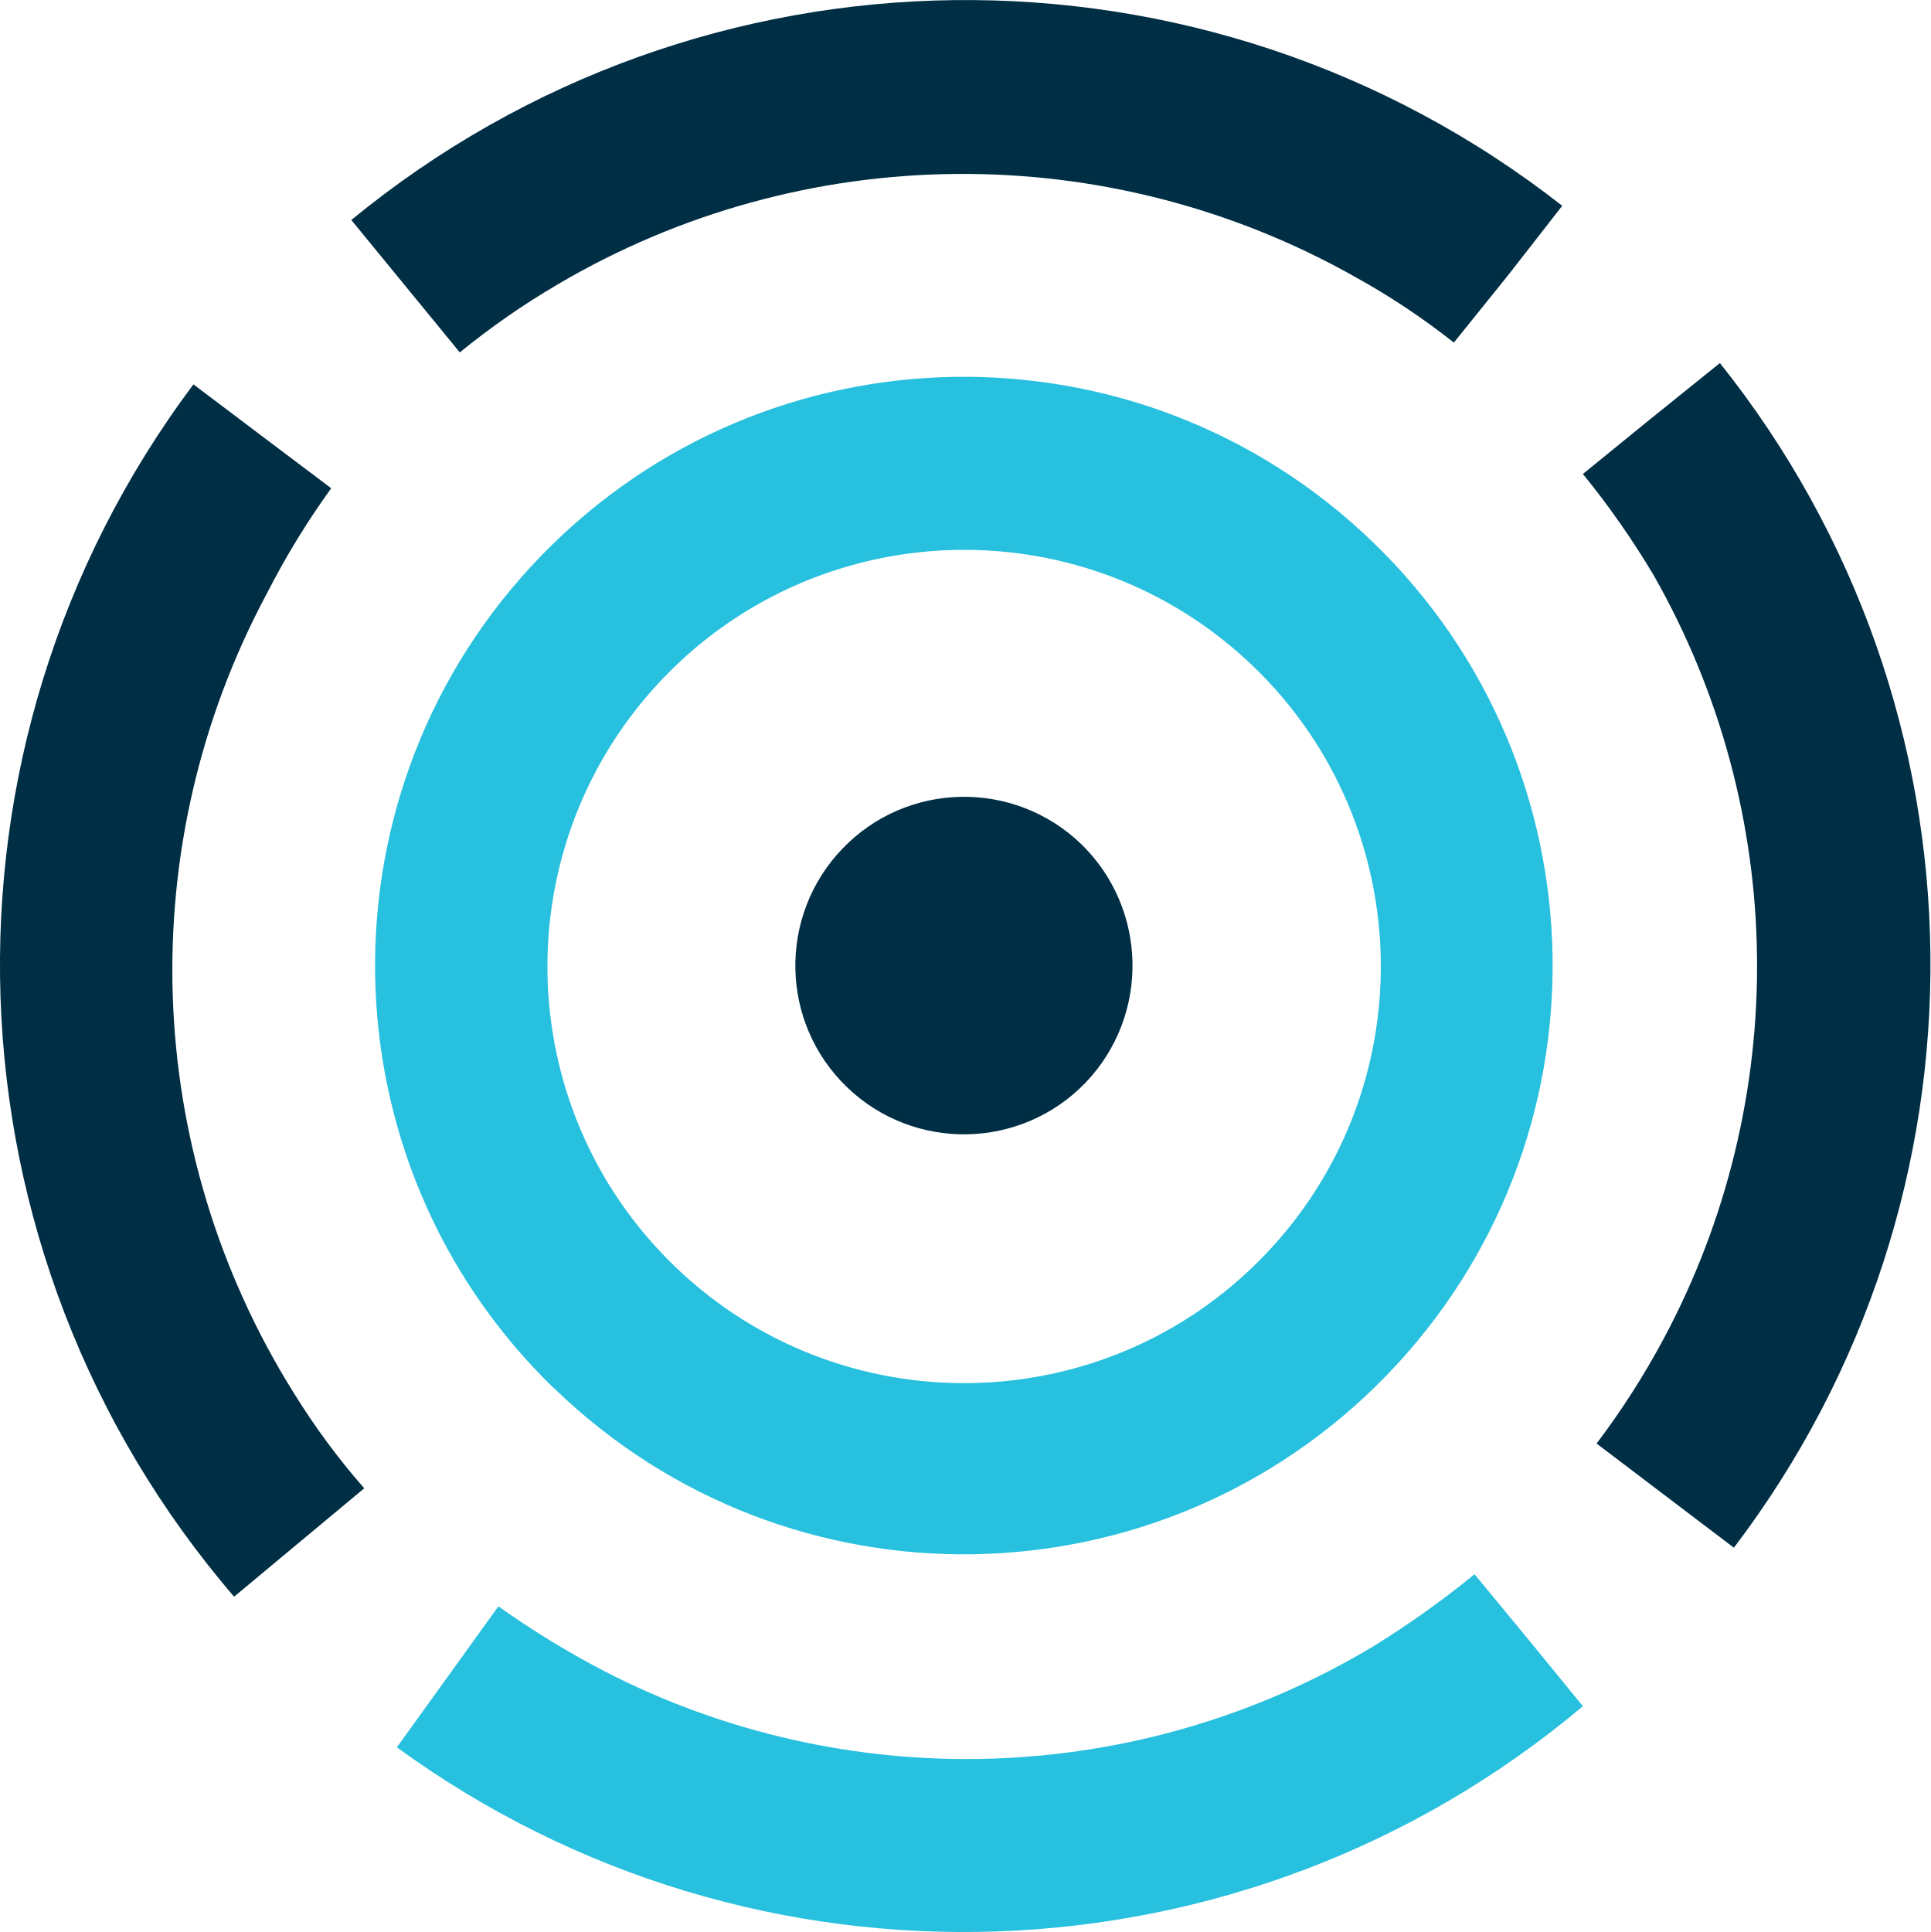
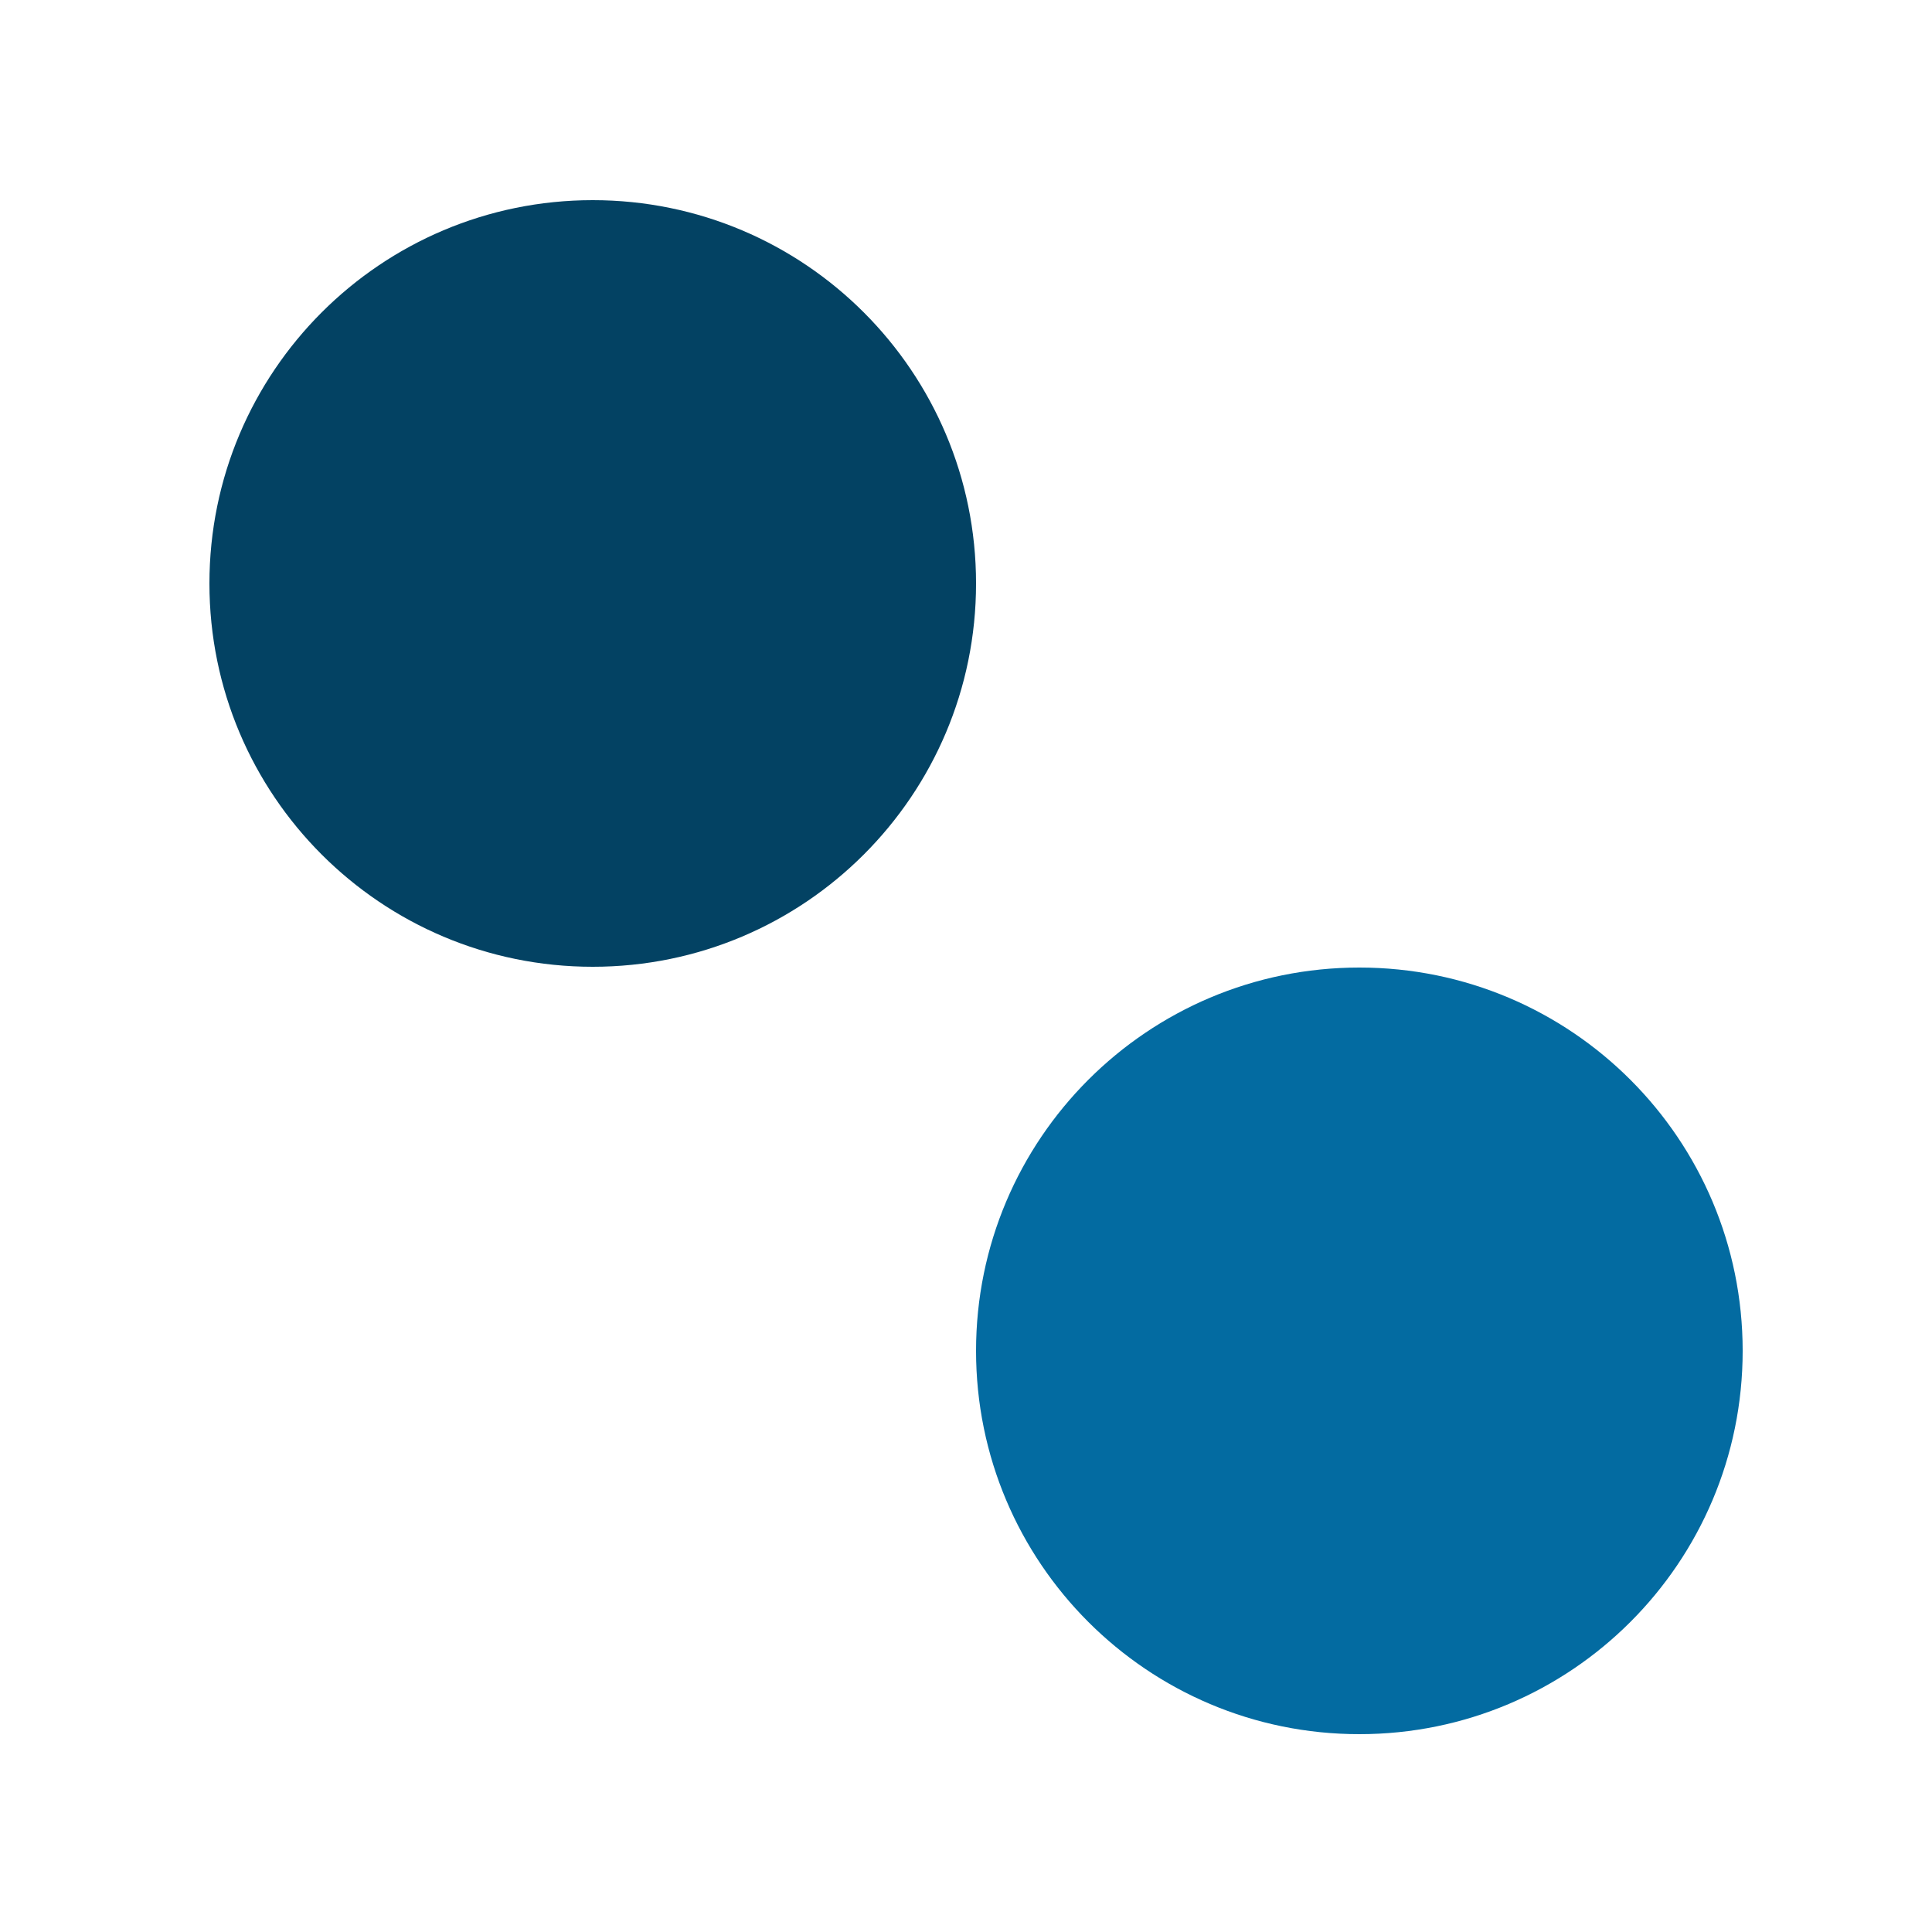
- <svg xmlns="http://www.w3.org/2000/svg" version="1.1" id="Layer_4" x="0px" y="0px" width="25.968px" height="25.986px" viewBox="86.999 37.031 25.968 25.986" enable-background="new 86.999 37.031 25.968 25.986" xml:space="preserve">
-   <path fill="#27C0DE" d="M94.461,55.711c3.144,3.04,8.156,2.956,11.197-0.188c3.041-3.145,2.957-8.157-0.188-11.197  c-3.141-3.036-8.143-2.958-11.186,0.175c-3.048,3.138-2.976,8.15,0.161,11.198C94.454,55.702,94.458,55.706,94.461,55.711z   M103.862,45.997c2.227,2.15,2.289,5.699,0.139,7.926c-2.15,2.228-5.699,2.288-7.926,0.14c-2.228-2.151-2.289-5.699-0.139-7.927l0,0  C98.088,43.912,101.633,43.85,103.862,45.997z" />
-   <path fill="#002E44" d="M91.725,39.99l1.459,1.781c0.414-0.337,0.854-0.644,1.314-0.913c3.301-1.947,7.391-1.985,10.729-0.103  c0.467,0.258,0.911,0.553,1.329,0.884l0.729-0.905l0,0l0.729-0.935C103.211,36.039,96.439,36.118,91.725,39.99z" />
-   <path fill="#002E44" d="M109.189,42.676l-0.897,0.73c0.35,0.429,0.666,0.883,0.949,1.357c1.811,3.177,1.86,7.061,0.133,10.283  c-0.263,0.49-0.563,0.959-0.898,1.401l1.847,1.401c3.595-4.729,3.517-11.292-0.188-15.934L109.189,42.676z" />
-   <path fill="#002E44" d="M89.601,42.201c-3.665,4.891-3.437,11.671,0.547,16.306l0.875-0.729l0,0l0.876-0.729  c-0.352-0.4-0.669-0.831-0.949-1.284c-2.041-3.263-2.178-7.367-0.357-10.759c0.25-0.49,0.539-0.961,0.861-1.408l-0.92-0.693l0,0  L89.601,42.201z" />
-   <path fill="#27C0DE" d="M108.292,59.98l-0.729-0.892l0,0l-0.729-0.883c-0.43,0.352-0.881,0.672-1.352,0.964  c-3.162,1.902-7.085,2.029-10.363,0.335c-0.492-0.257-0.965-0.547-1.416-0.867l-1.365,1.896  C97.151,64.041,103.734,63.813,108.292,59.98z" />
-   <path fill="#002E44" d="M101.542,48.383c-0.903-0.869-2.34-0.843-3.209,0.061s-0.844,2.34,0.06,3.21  c0.901,0.868,2.338,0.842,3.208-0.06l0,0C102.467,50.69,102.44,49.255,101.542,48.383z" />
+ <svg xmlns="http://www.w3.org/2000/svg" version="1.1" id="Layer_1" x="0px" y="0px" viewBox="0 0 250 250" style="enable-background:new 0 0 250 250;" xml:space="preserve">
+   <g>
+     <path fill="#036BA1" class="st0" d="M175.9,125.2c27.4,0,49.6,22.2,49.6,49.6c0,27.4-22.2,49.6-49.6,49.6c-27.4,0-49.6-22.2-49.6-49.6   C126.3,147.4,148.5,125.2,175.9,125.2" />
+     <path fill="#034263" class="st1" d="M76.7,25.9c27.4,0,49.6,22.2,49.6,49.6c0,27.4-22.2,49.6-49.6,49.6s-49.6-22.2-49.6-49.6   C27.1,48.1,49.3,25.9,76.7,25.9" />
+   </g>
</svg>
